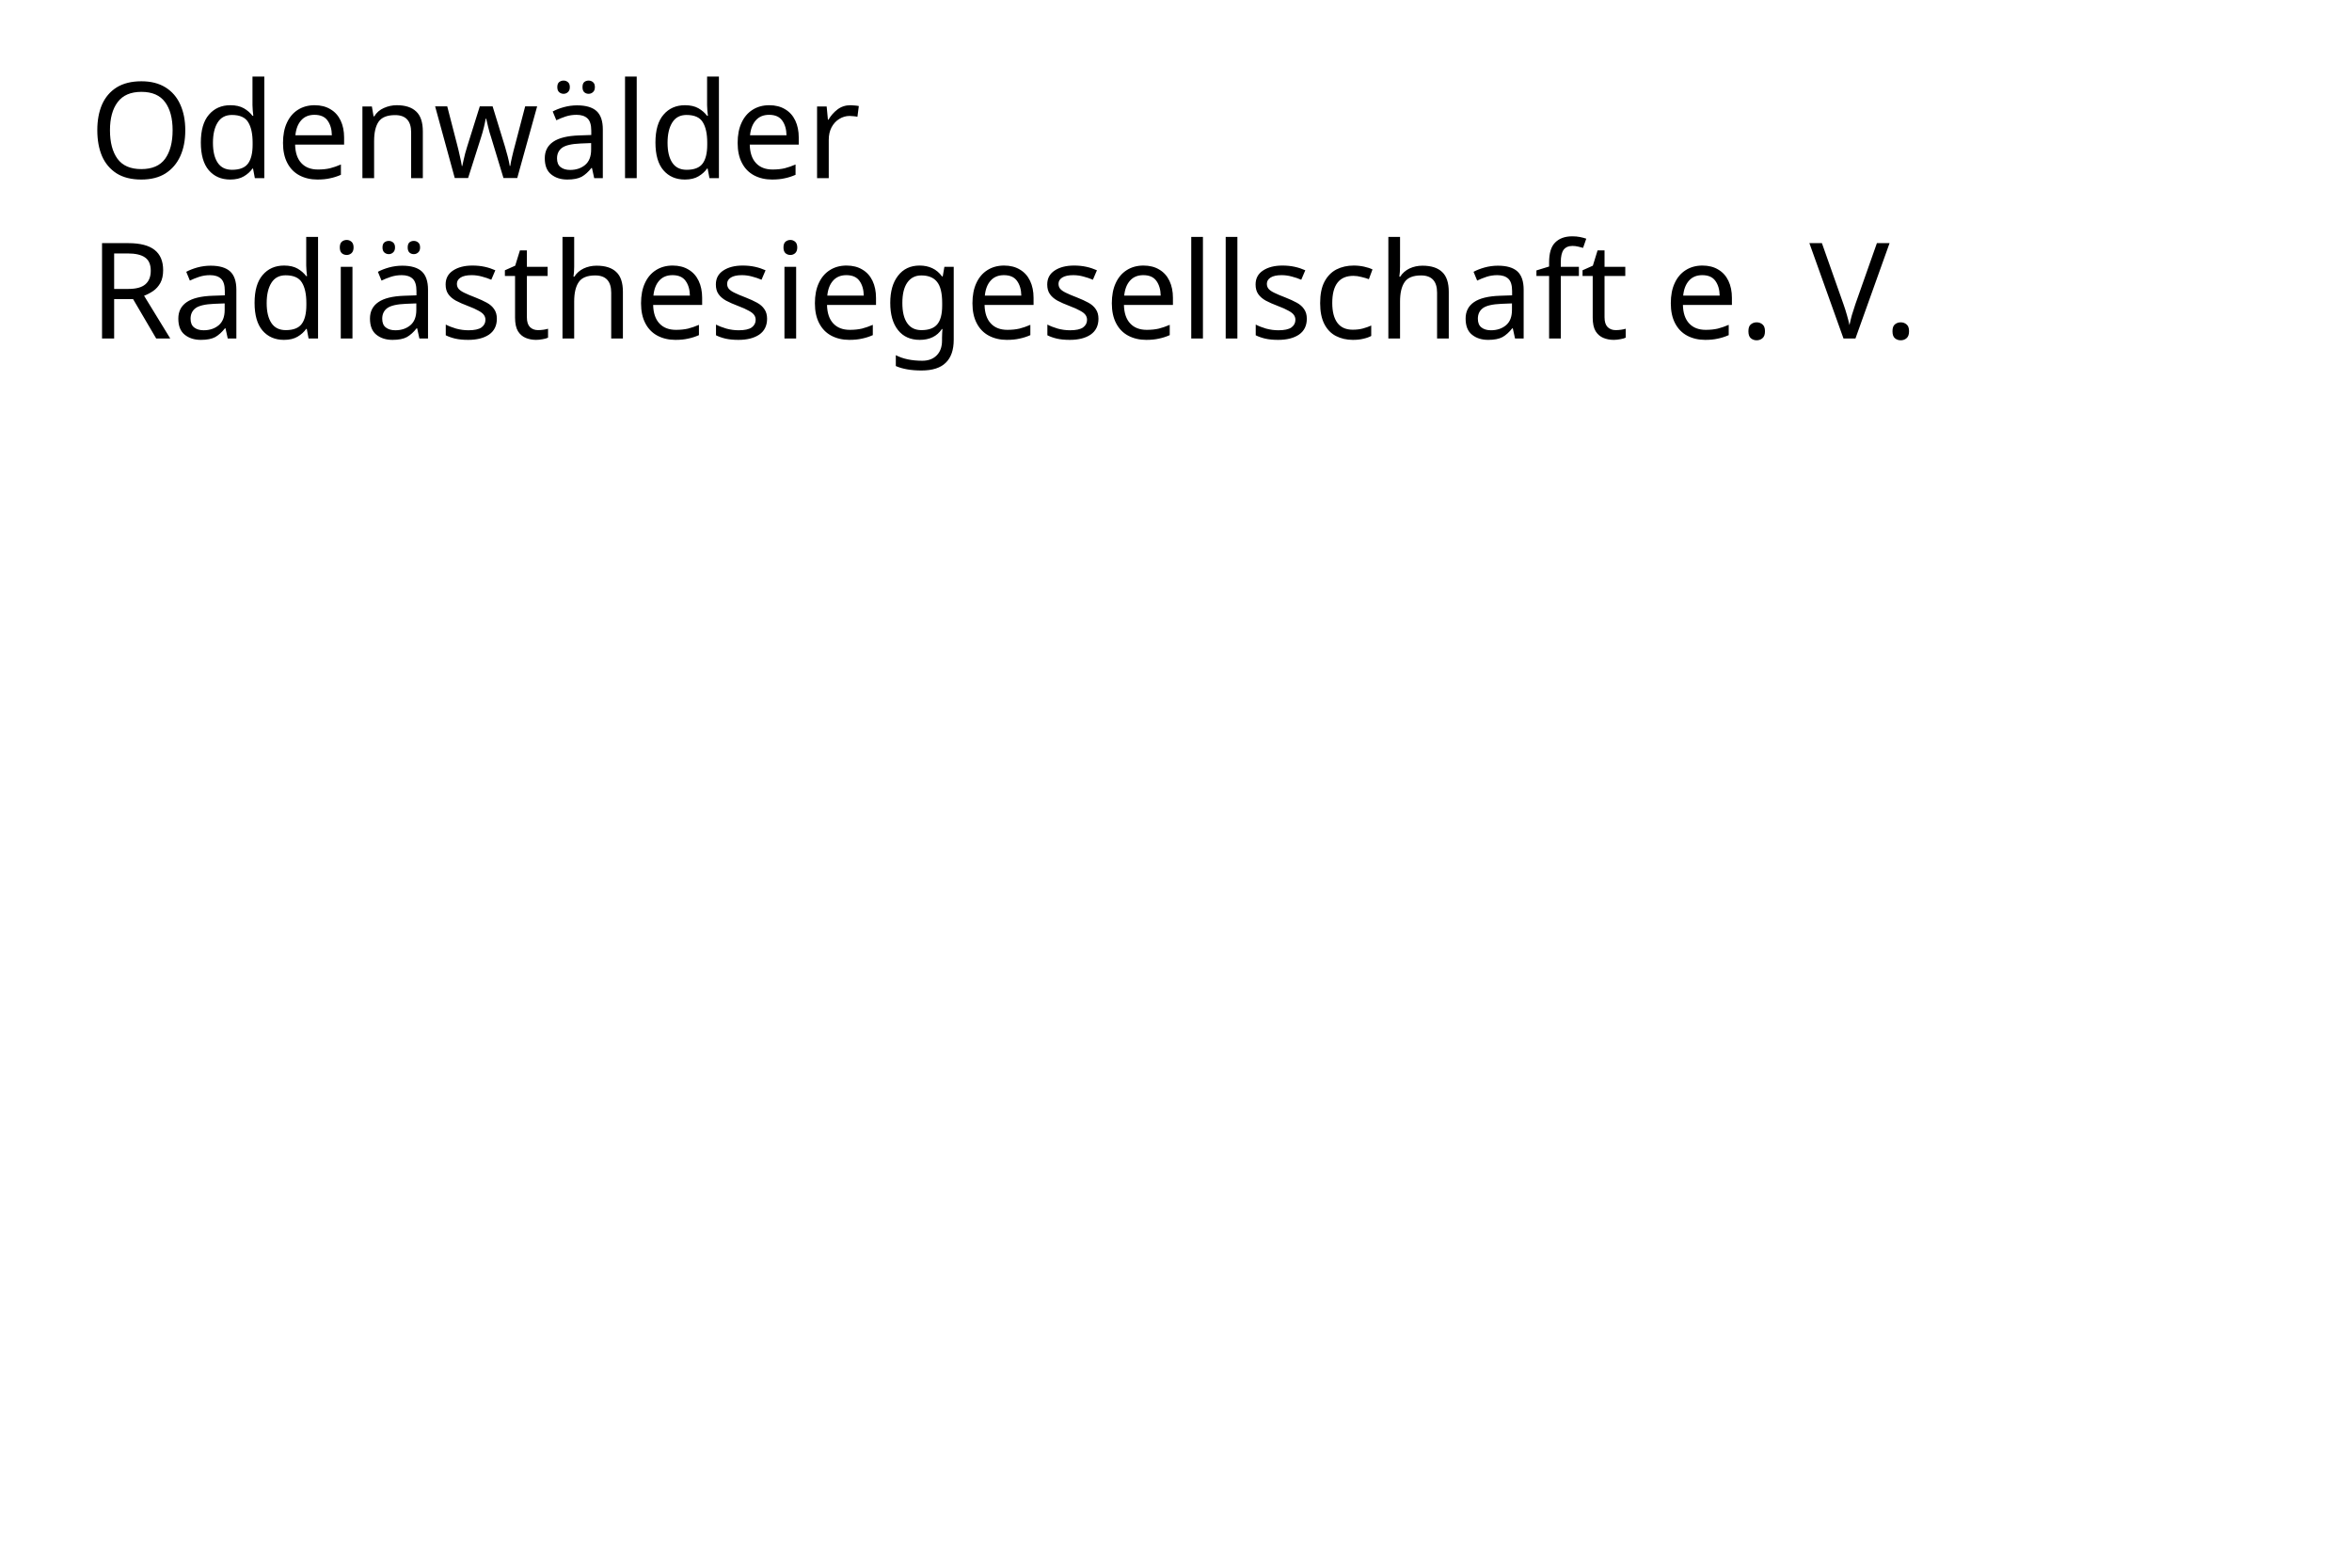
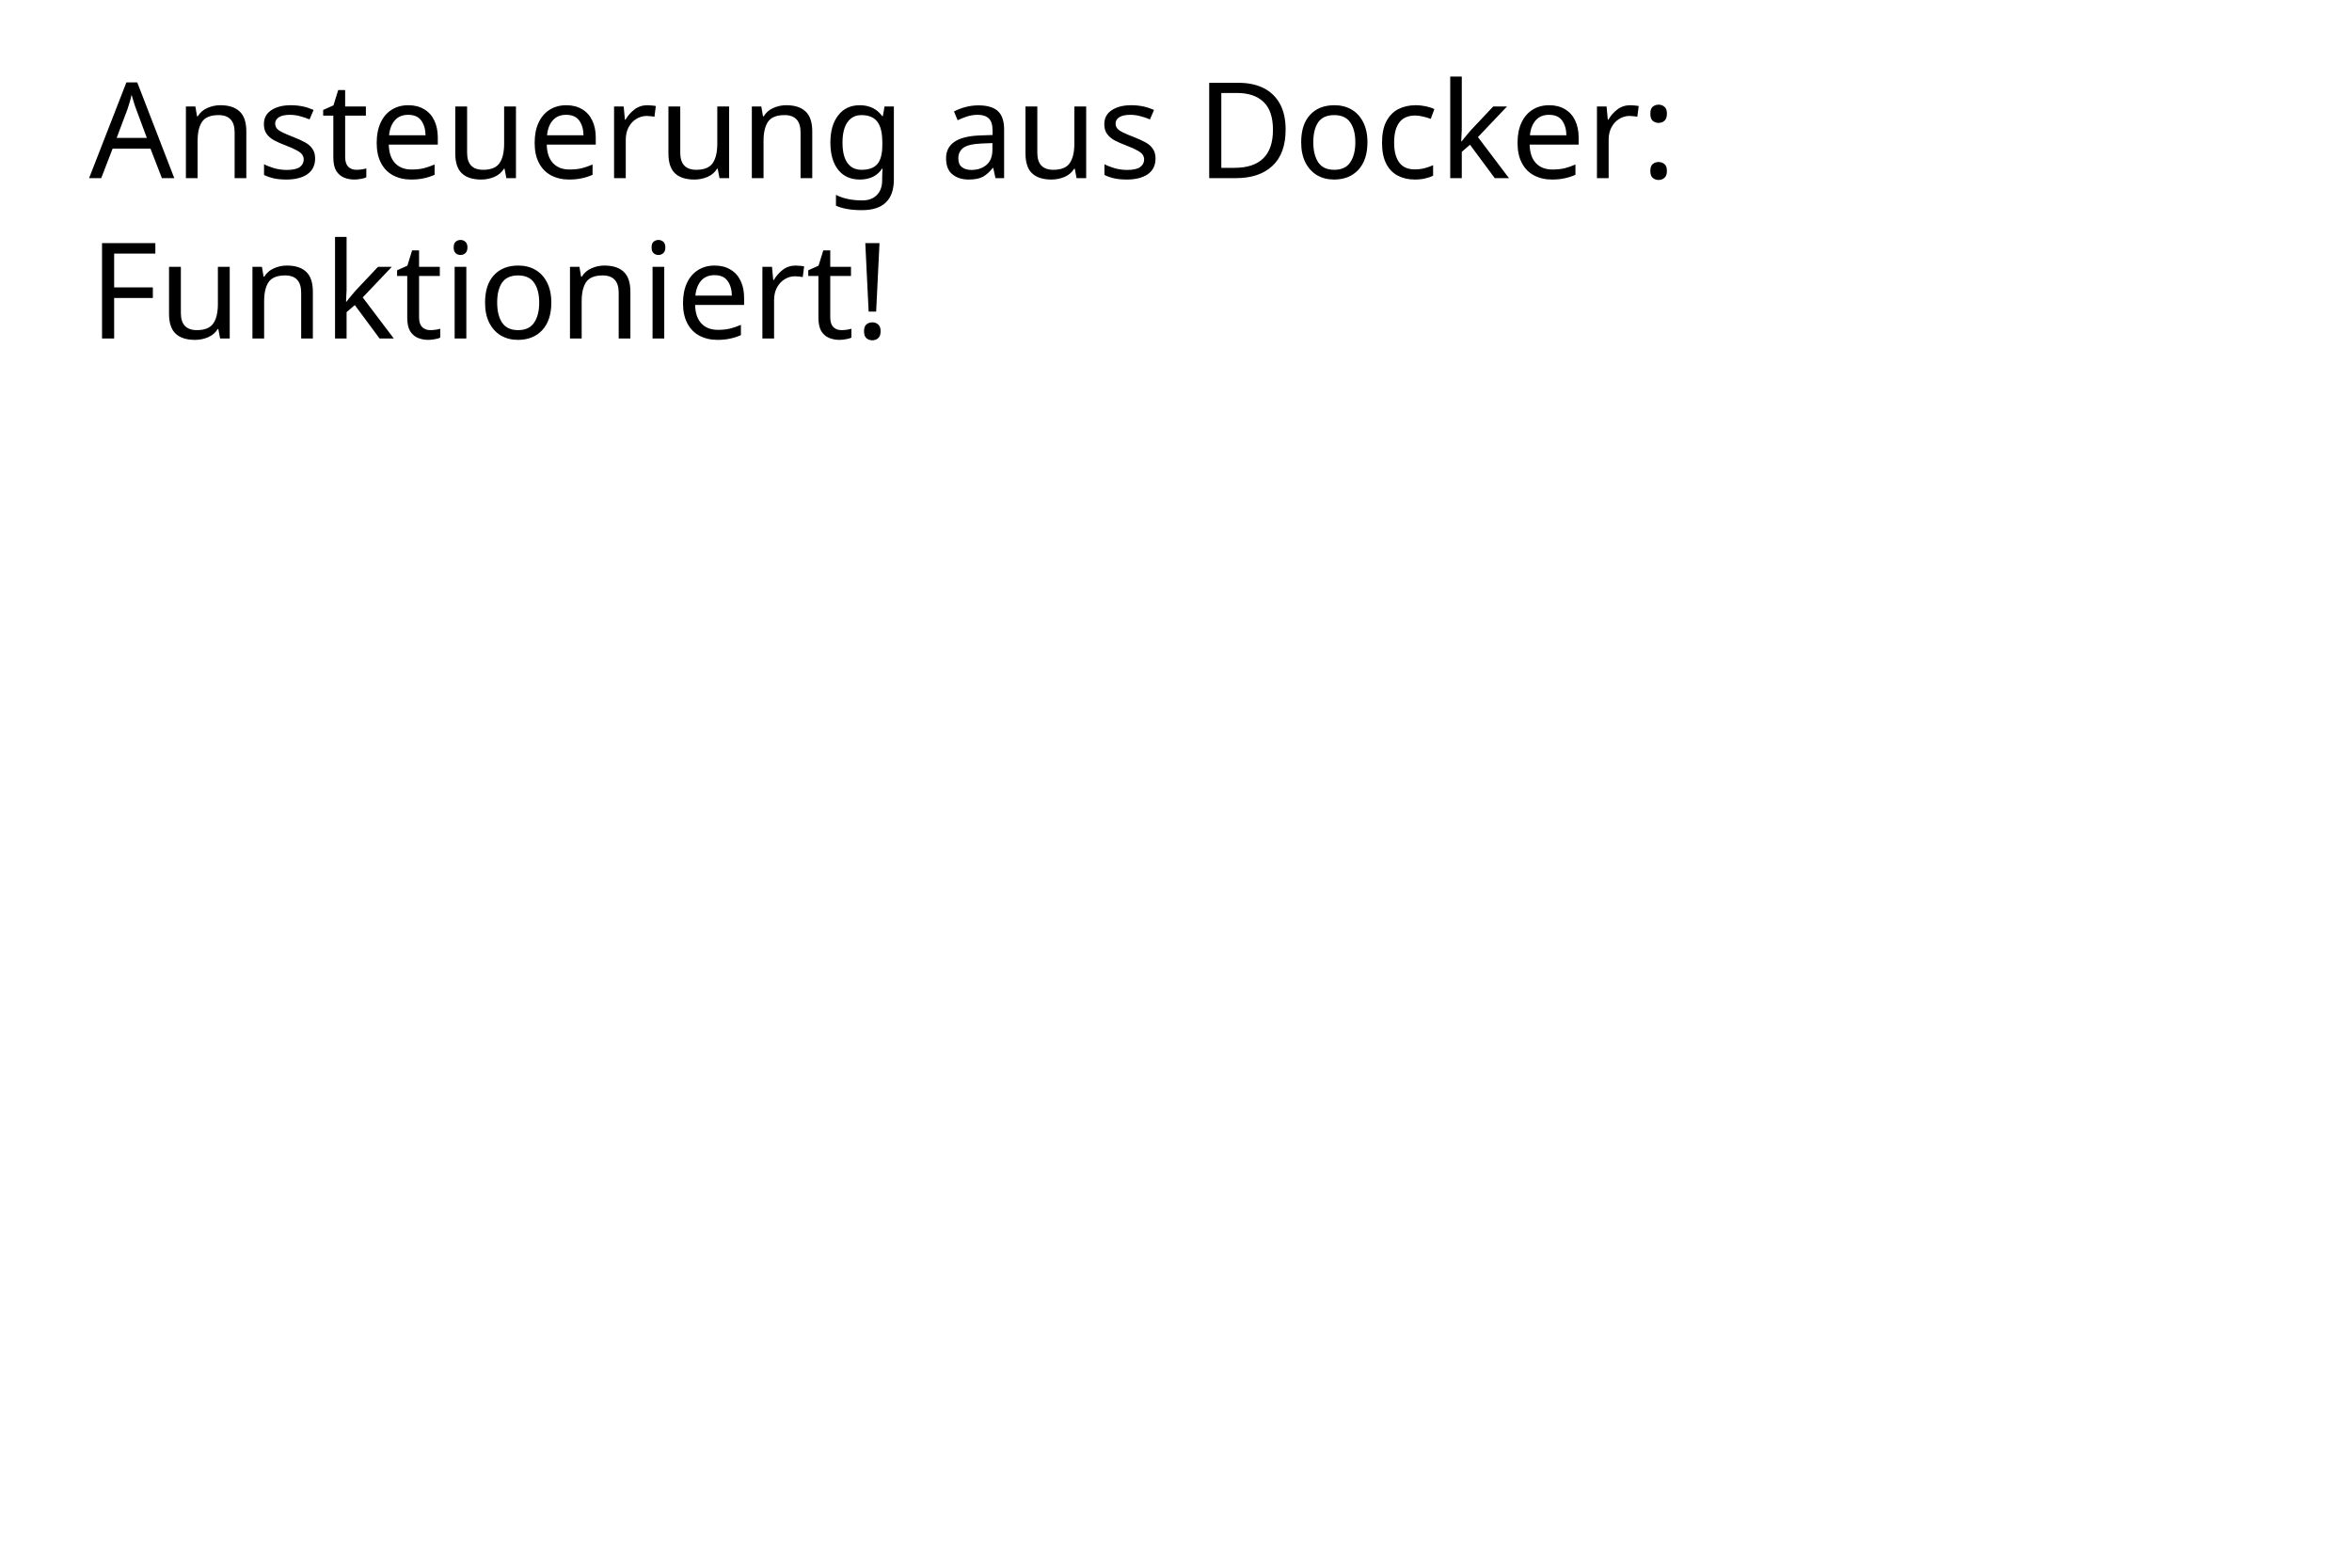
<svg xmlns="http://www.w3.org/2000/svg" height="176" width="264" version="1.1">
  <g font-family="Monaco">
-     <text style="text-anchor:left;" font-size="15px" y="20" x="10">Odenwälder</text>
-     <text style="text-anchor:left;" font-size="15px" y="38" x="10">Radiästhesiegesellschaft e. V.</text>
+     <text style="text-anchor:left;" font-size="15px" y="20" x="10">Ansteuerung aus Docker:</text>
+     <text style="text-anchor:left;" font-size="15px" y="38" x="10">Funktioniert!</text>
  </g>
</svg>
